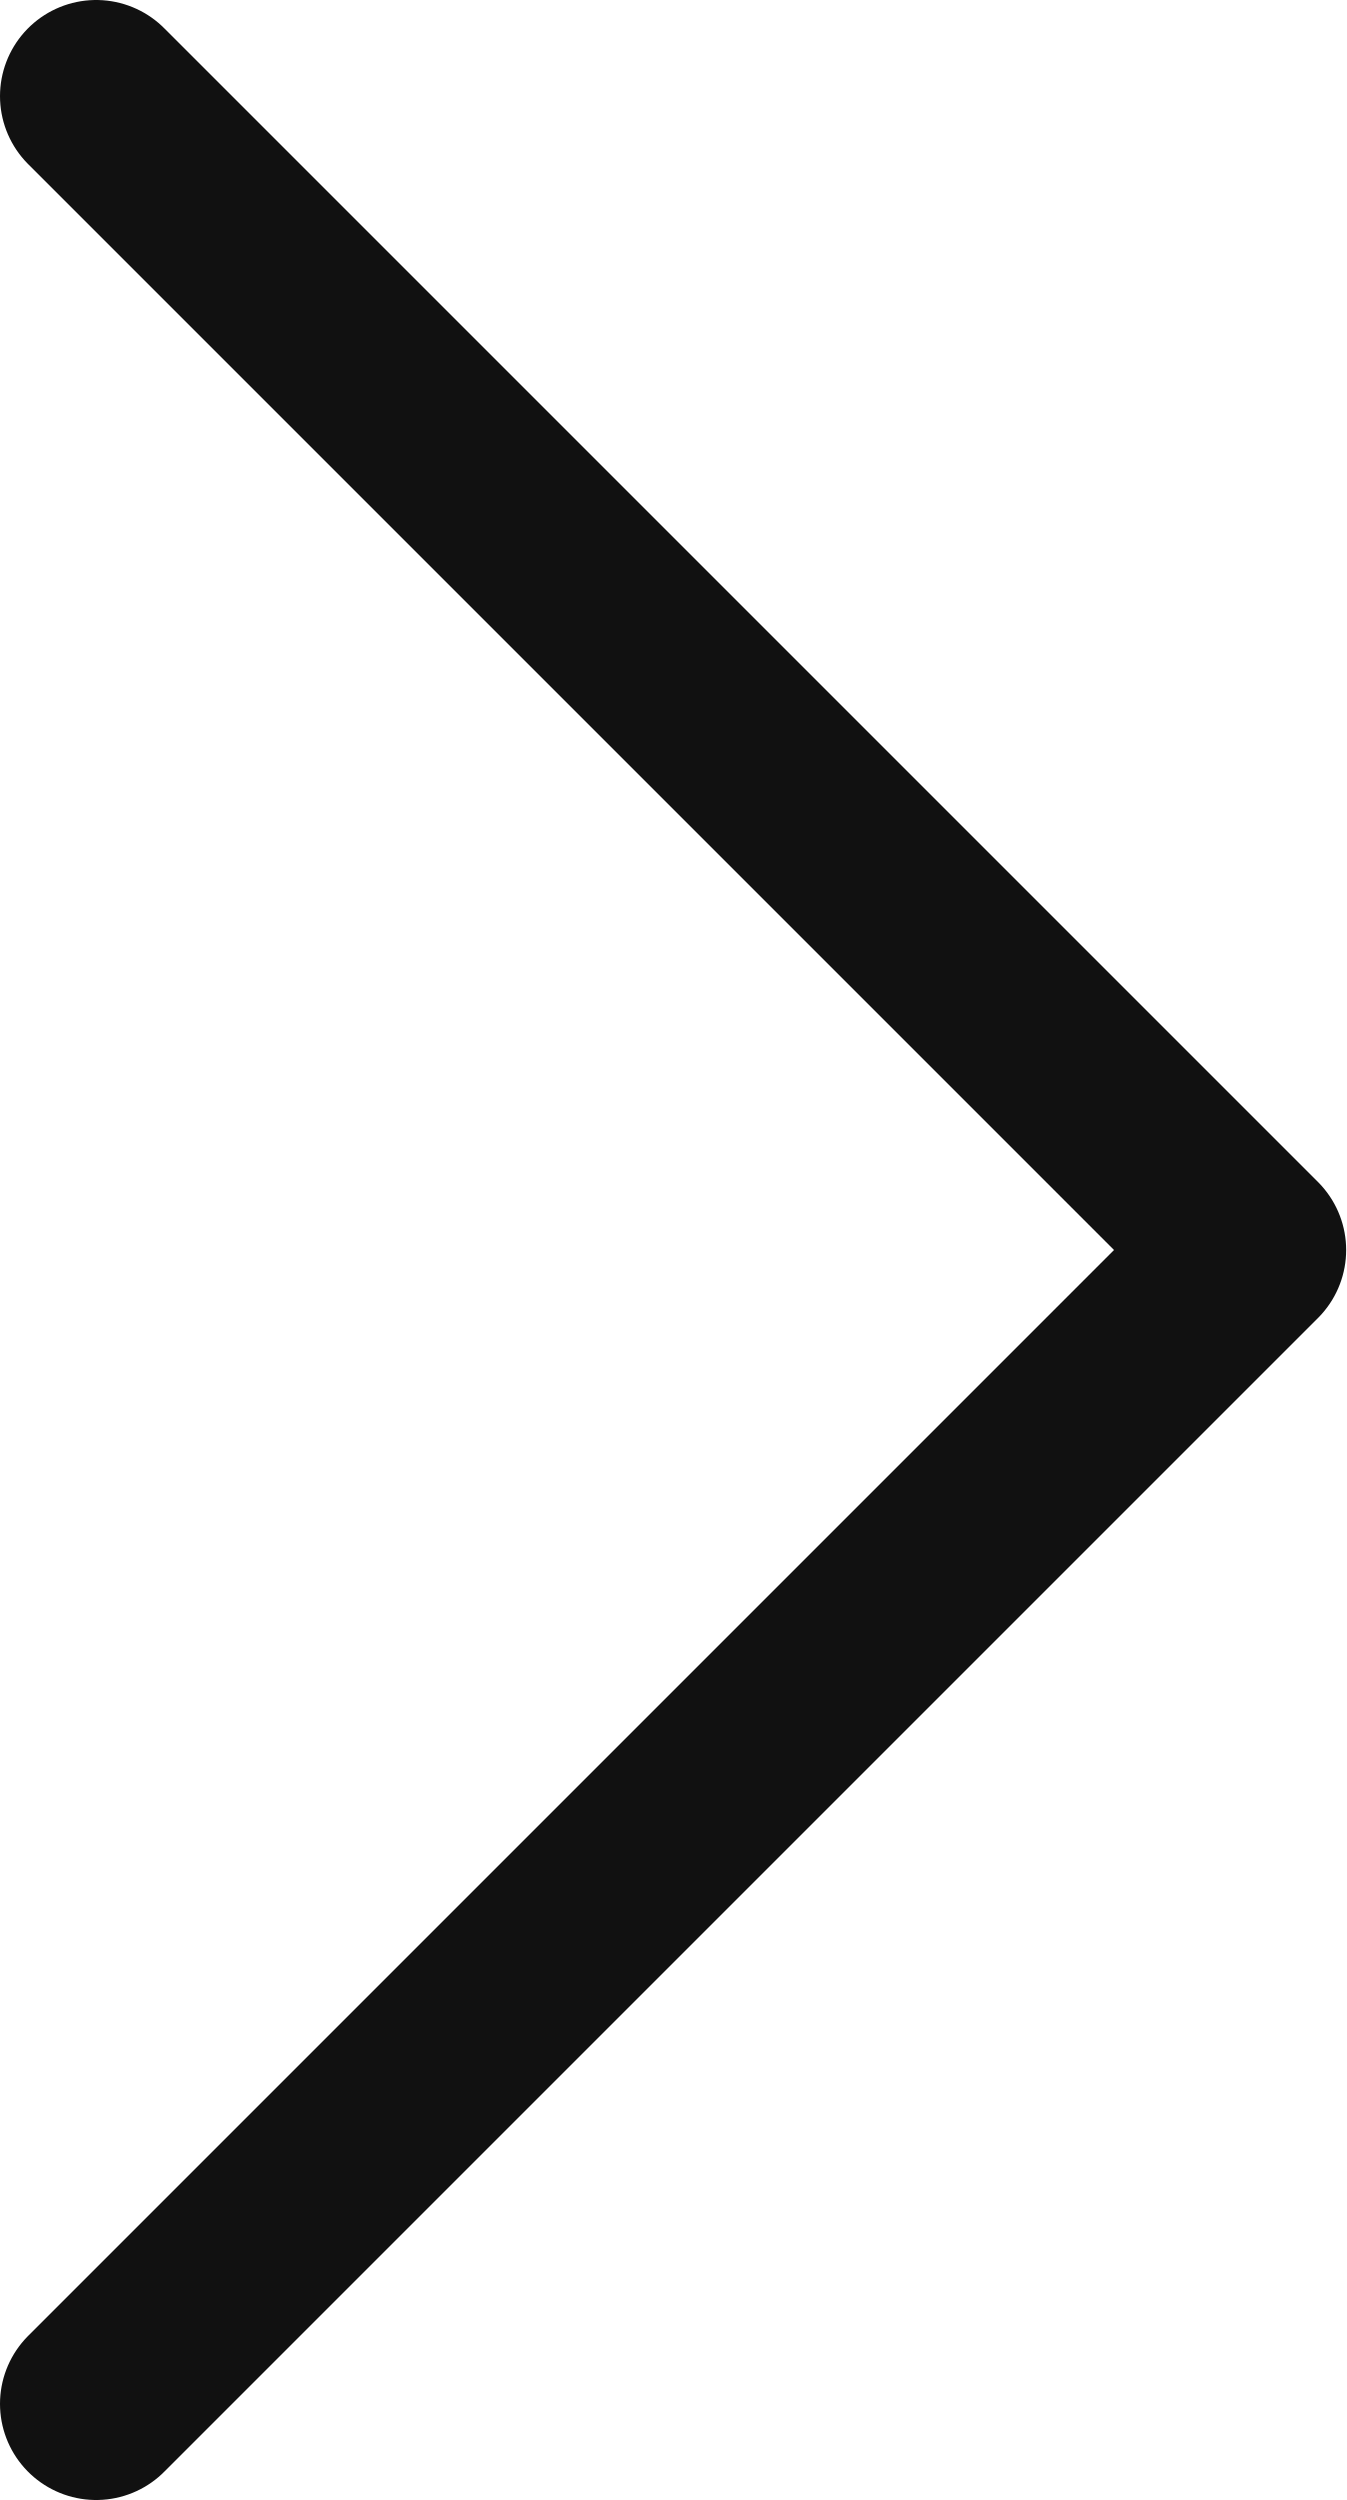
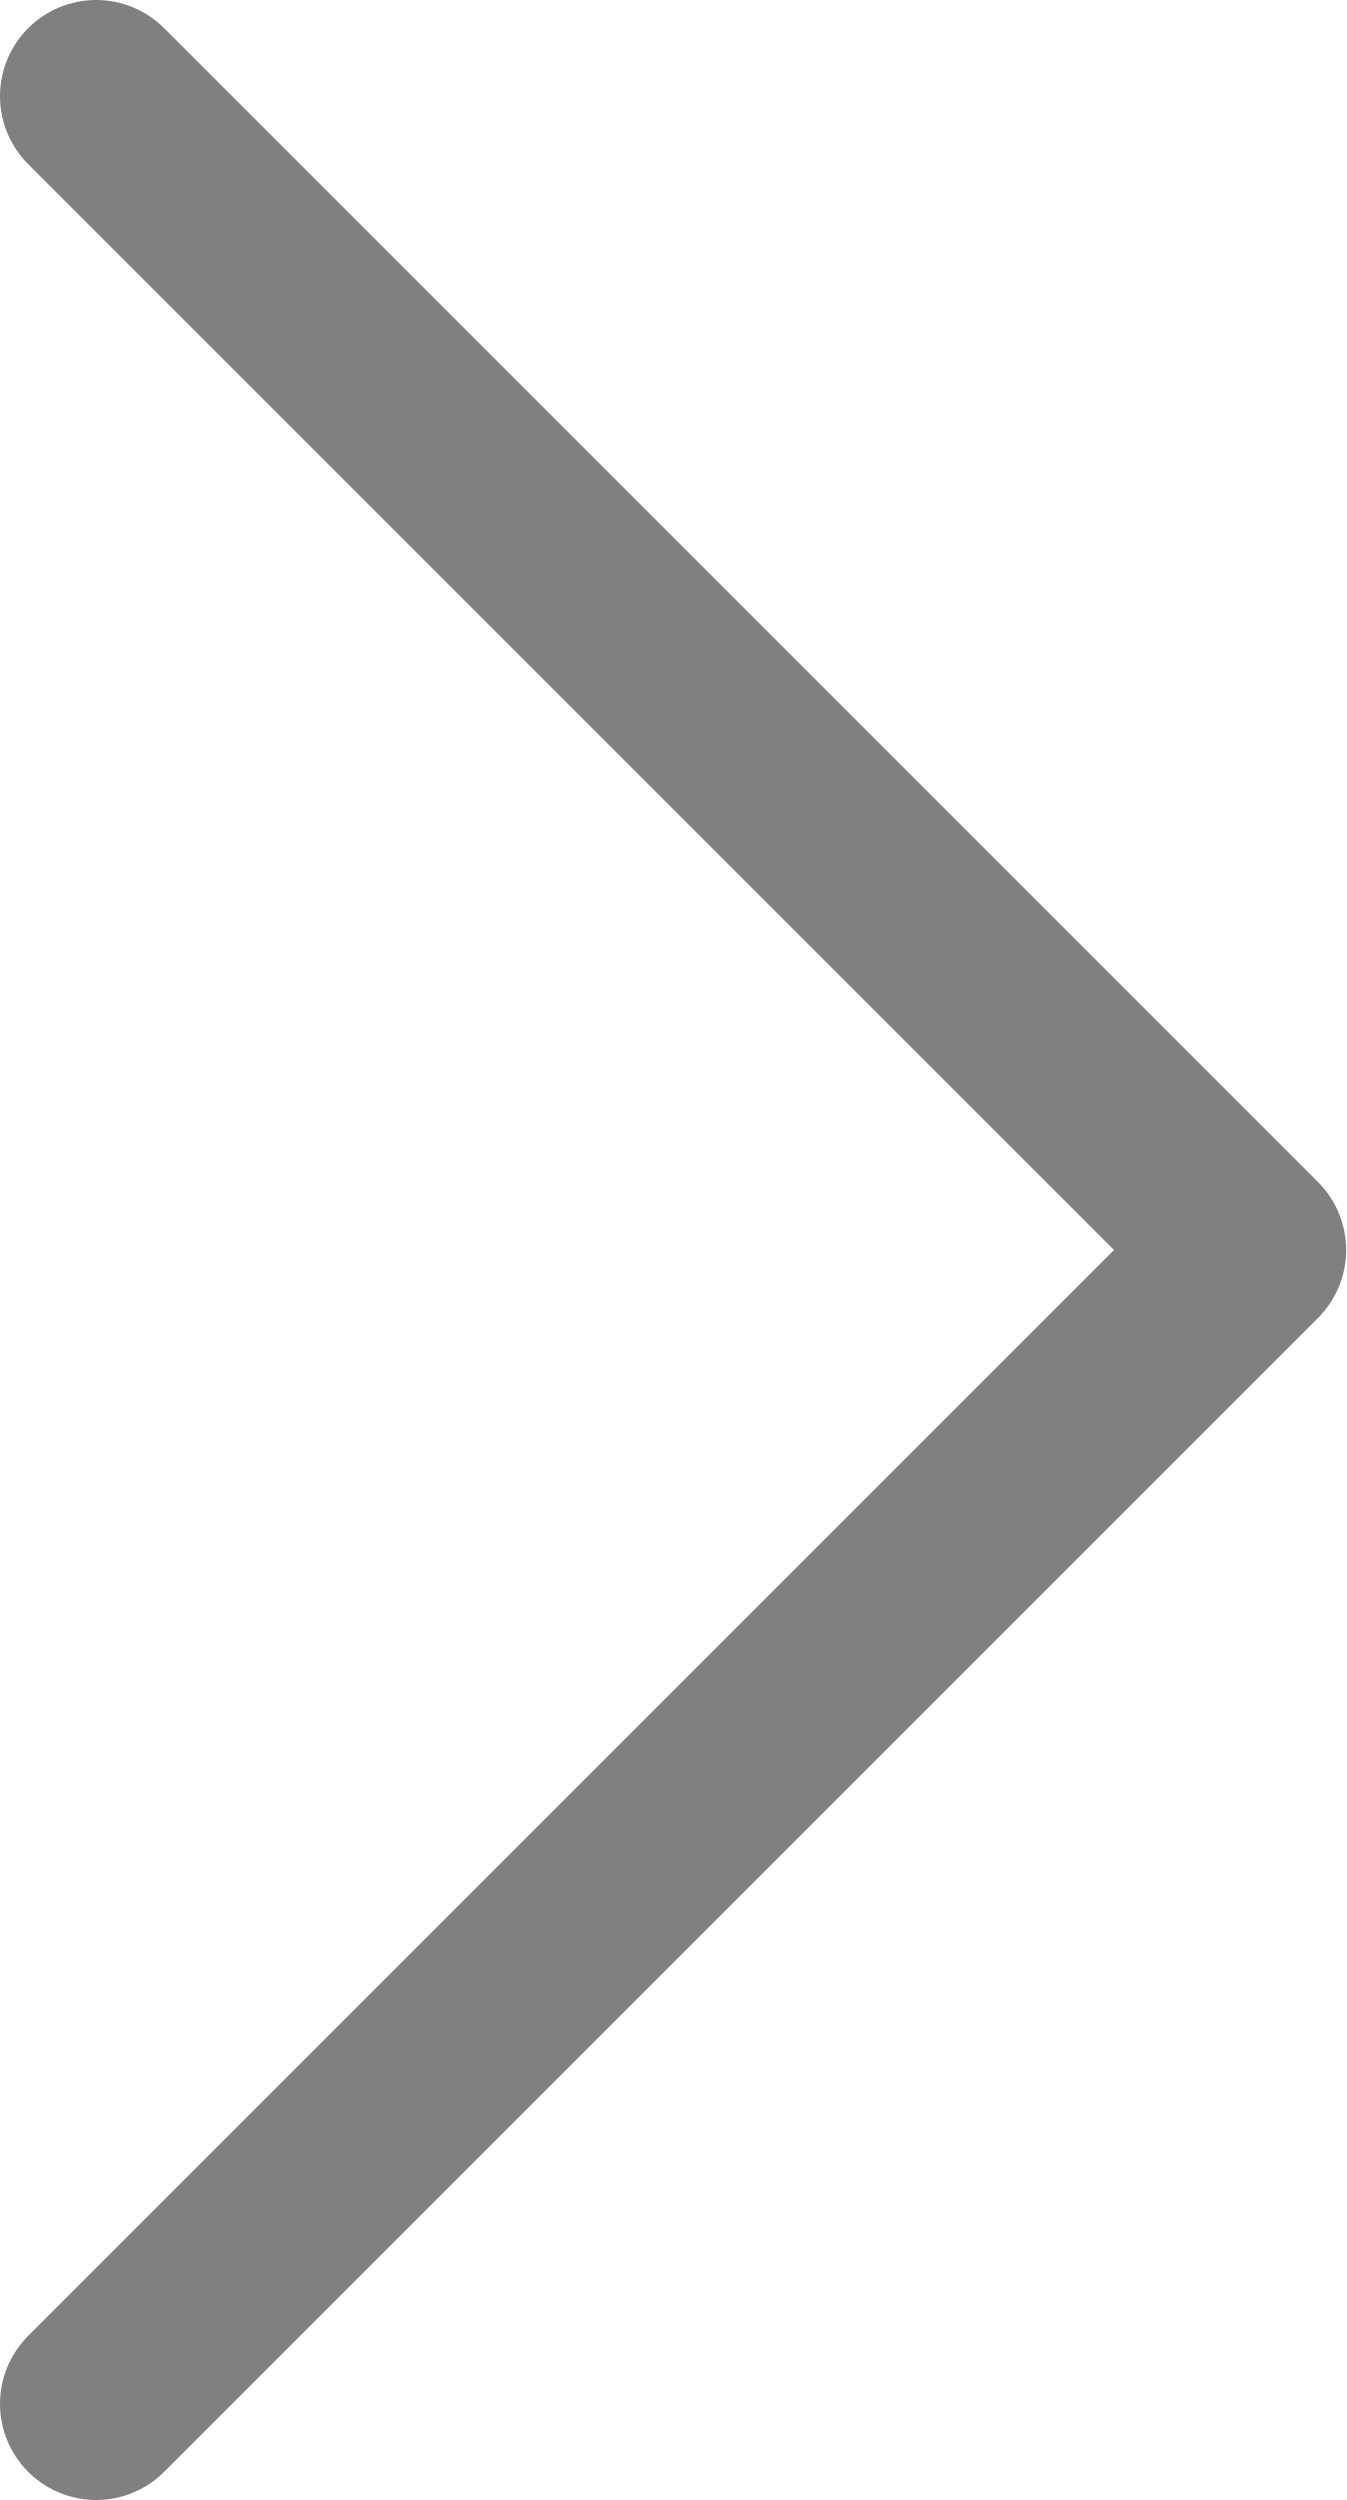
<svg xmlns="http://www.w3.org/2000/svg" width="14" height="26" viewBox="0 0 14 26" fill="none">
-   <path d="M1 25L13 13L1 1" stroke="#111111" stroke-width="2" stroke-linecap="round" stroke-linejoin="round" />
+   <path d="M1 25L13 13L1 1" stroke="gray" stroke-width="2" stroke-linecap="round" stroke-linejoin="round" />
</svg>
